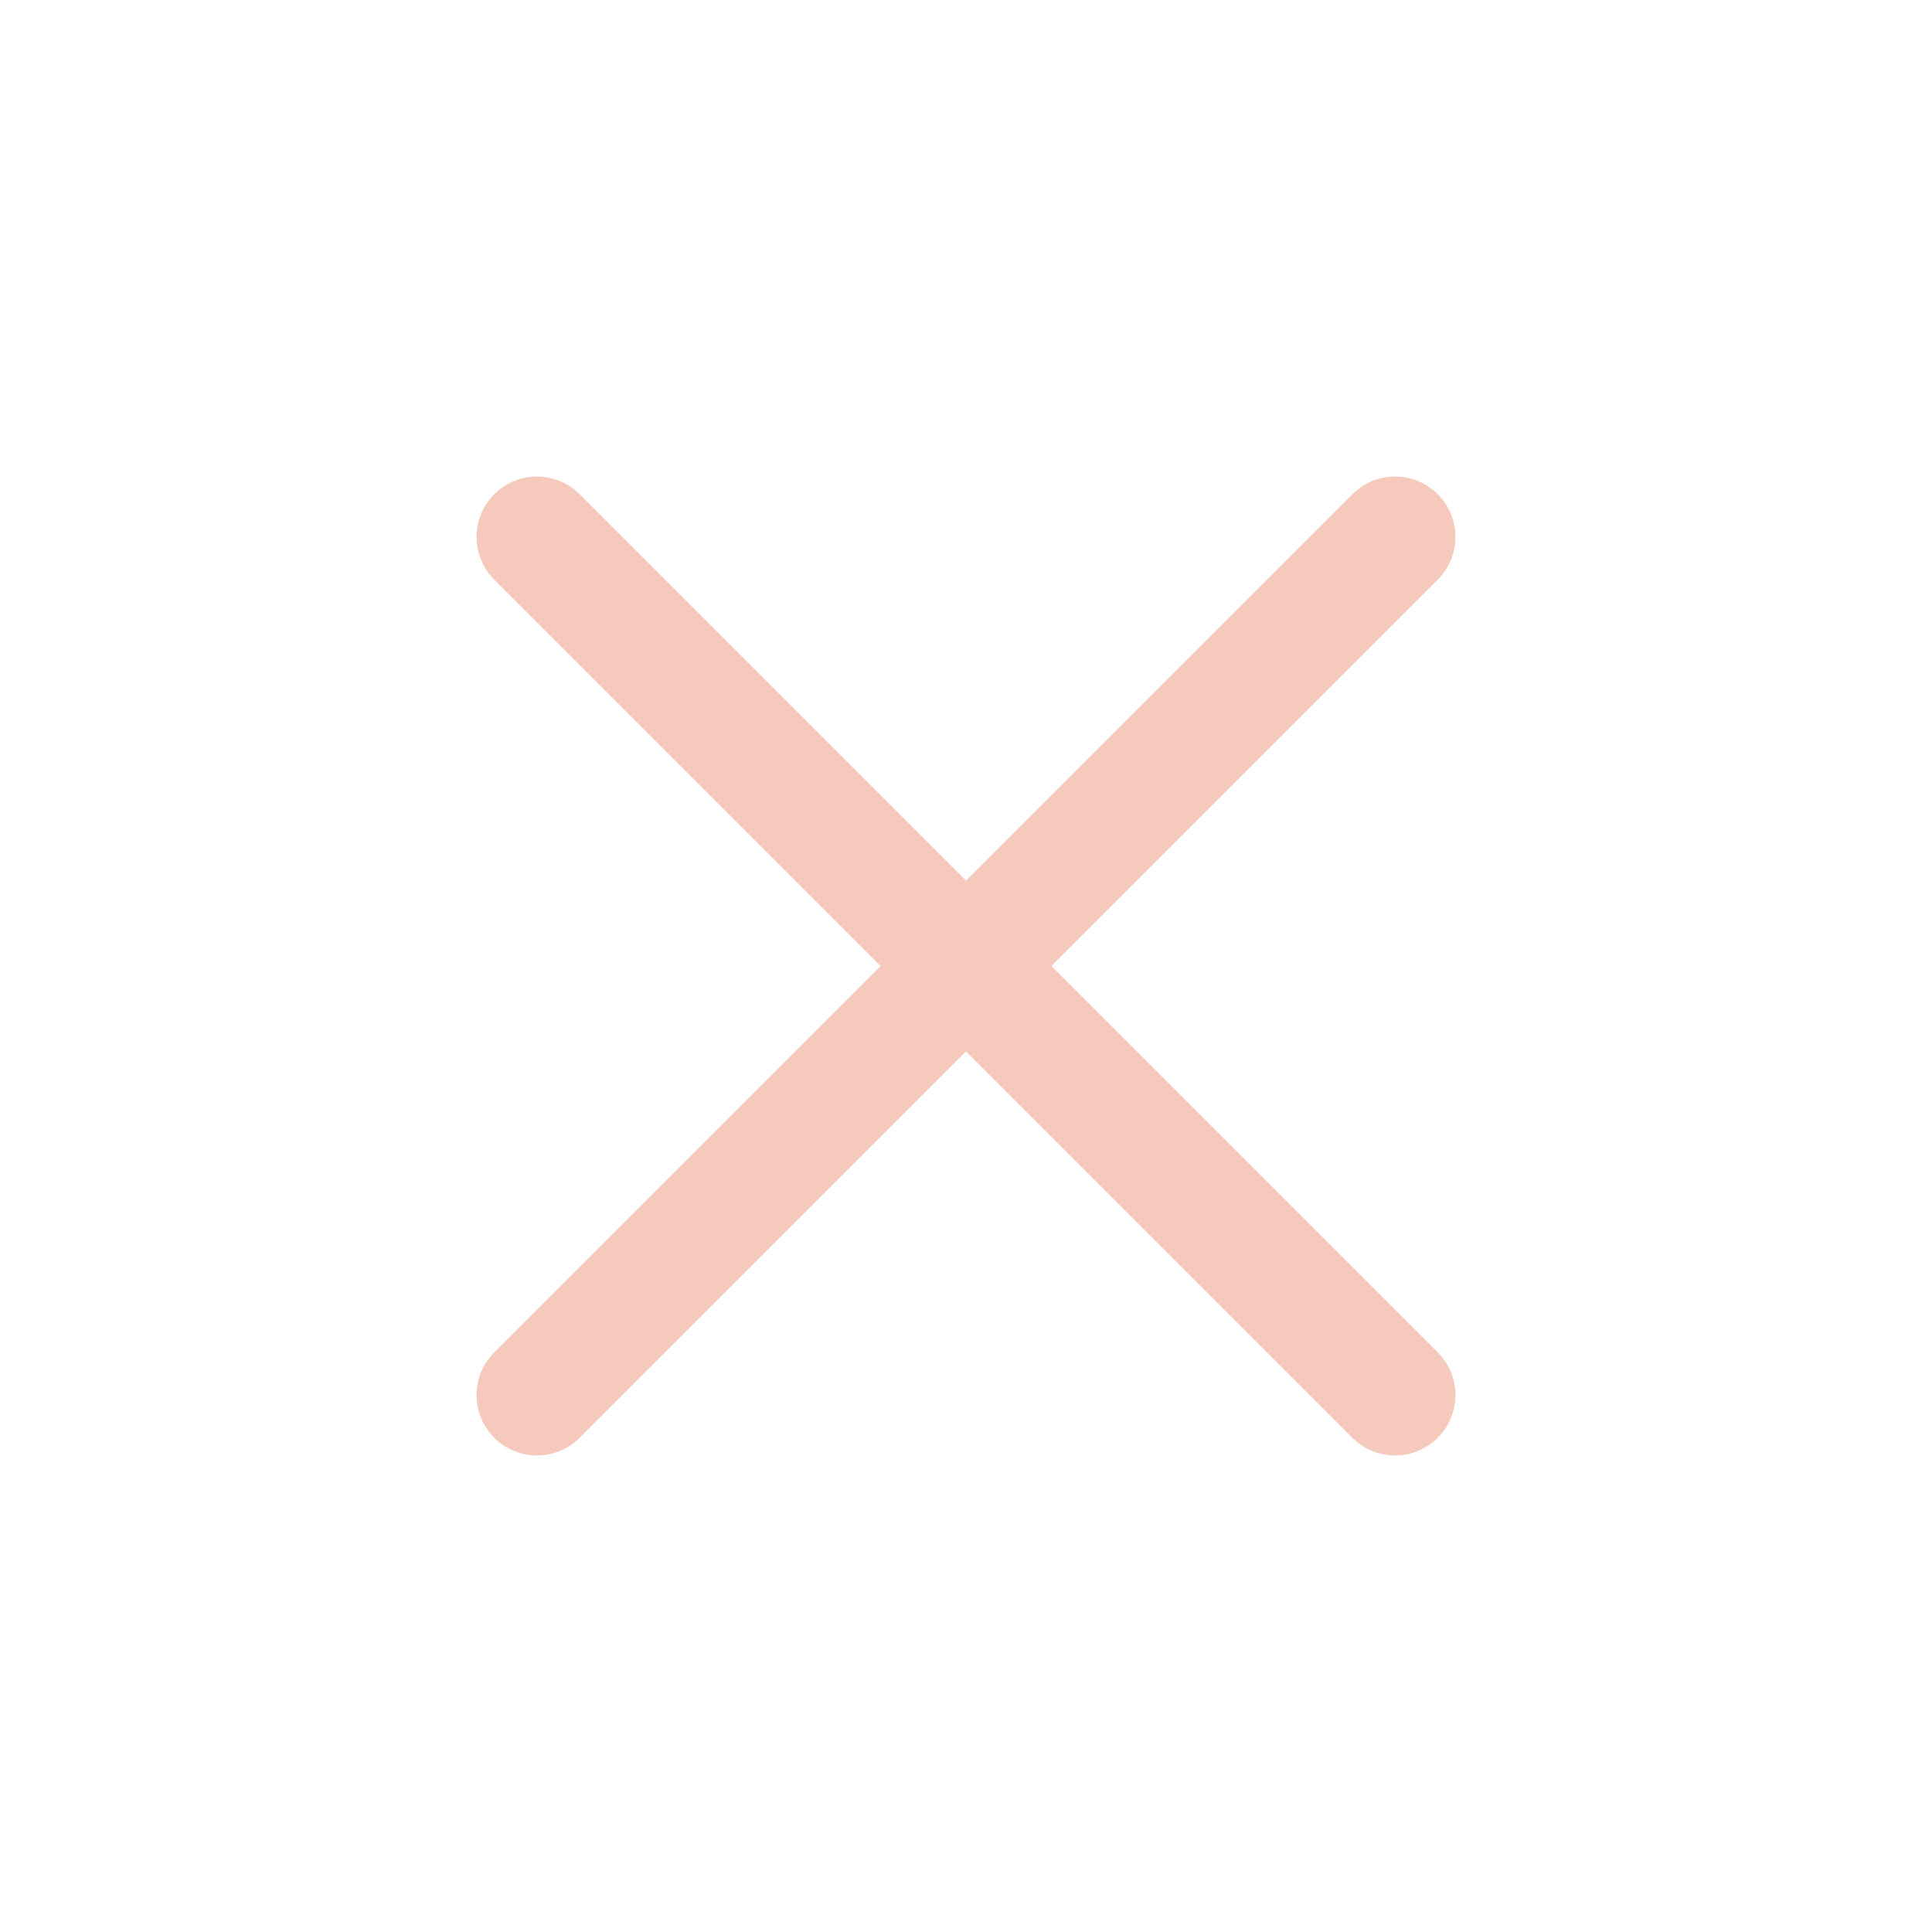
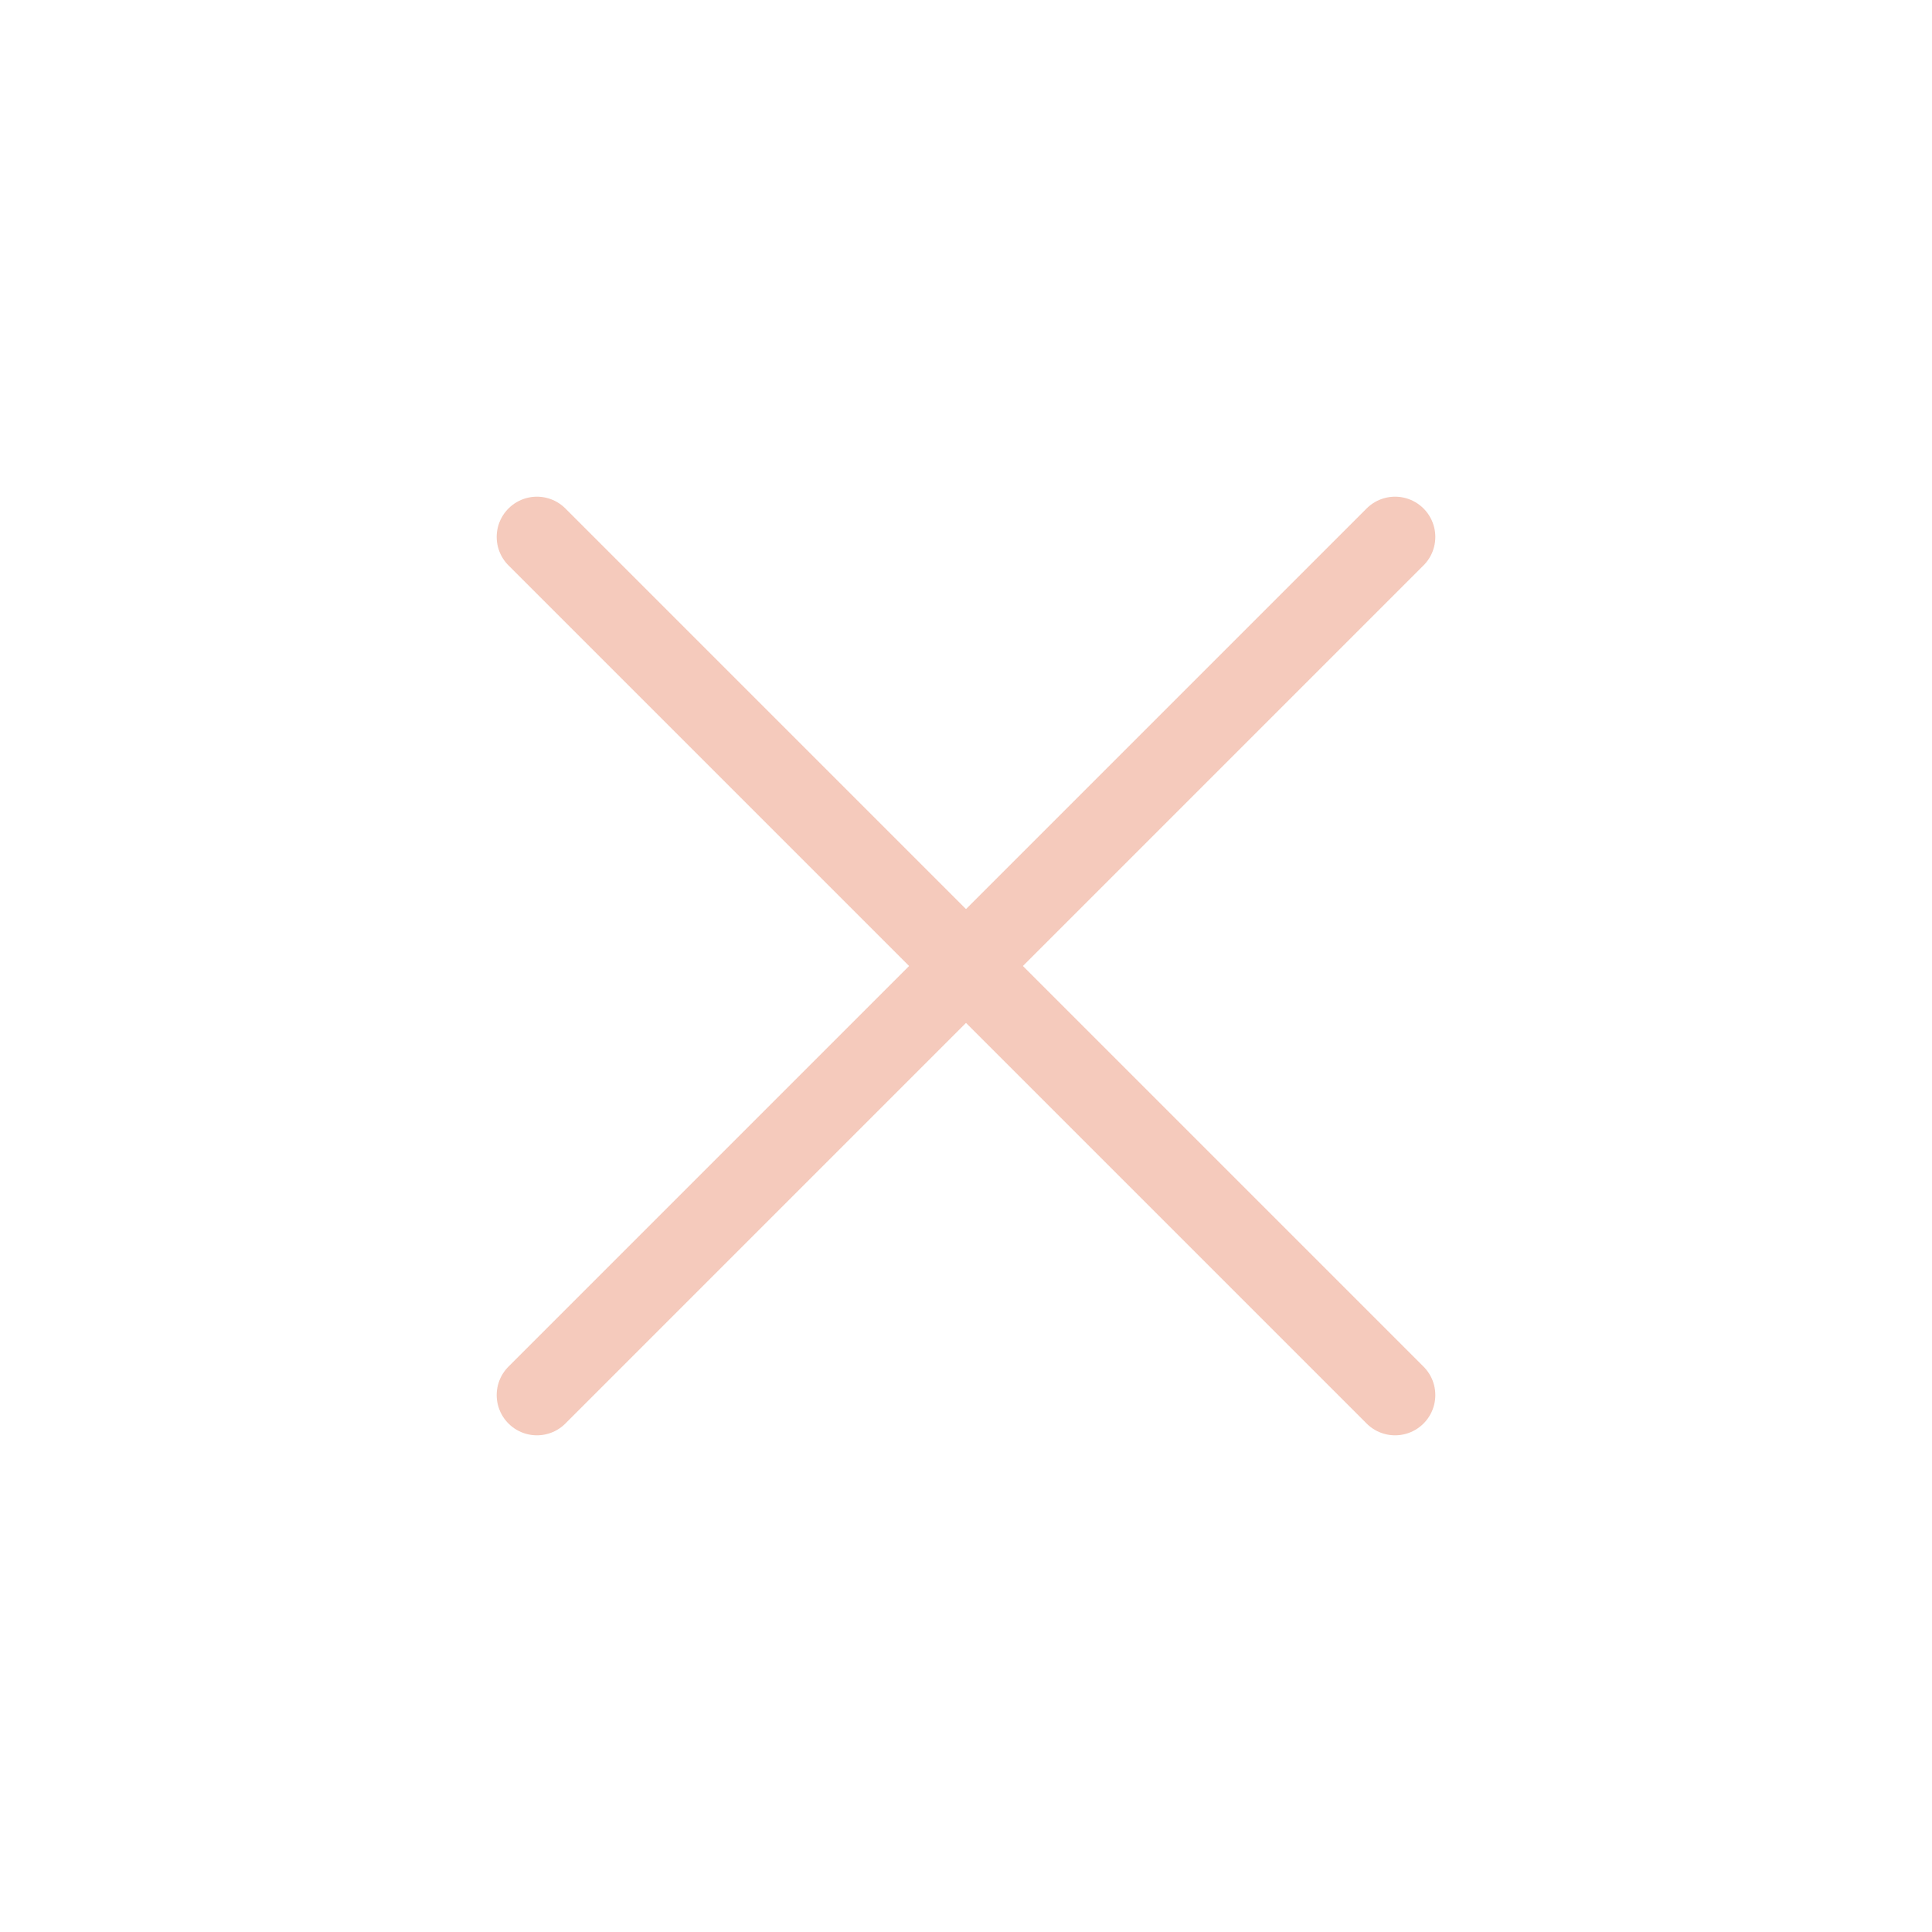
<svg xmlns="http://www.w3.org/2000/svg" width="24" height="24" viewBox="0 0 24 24" fill="none">
-   <path d="M6.67 17.33L17.33 6.67" stroke="#f5cabc" stroke-width="1.5" stroke-linecap="round" stroke-linejoin="round" />
-   <path d="M17.33 17.33L6.67 6.67" stroke="#f5cabc" stroke-width="1.5" stroke-linecap="round" stroke-linejoin="round" />
+   <path d="M6.67 17.33L17.33 6.67" stroke="#f5cabc" strokeWidth="1.5" stroke-linecap="round" stroke-linejoin="round" />
+   <path d="M17.33 17.33L6.67 6.67" stroke="#f5cabc" strokeWidth="1.5" stroke-linecap="round" stroke-linejoin="round" />
</svg>
